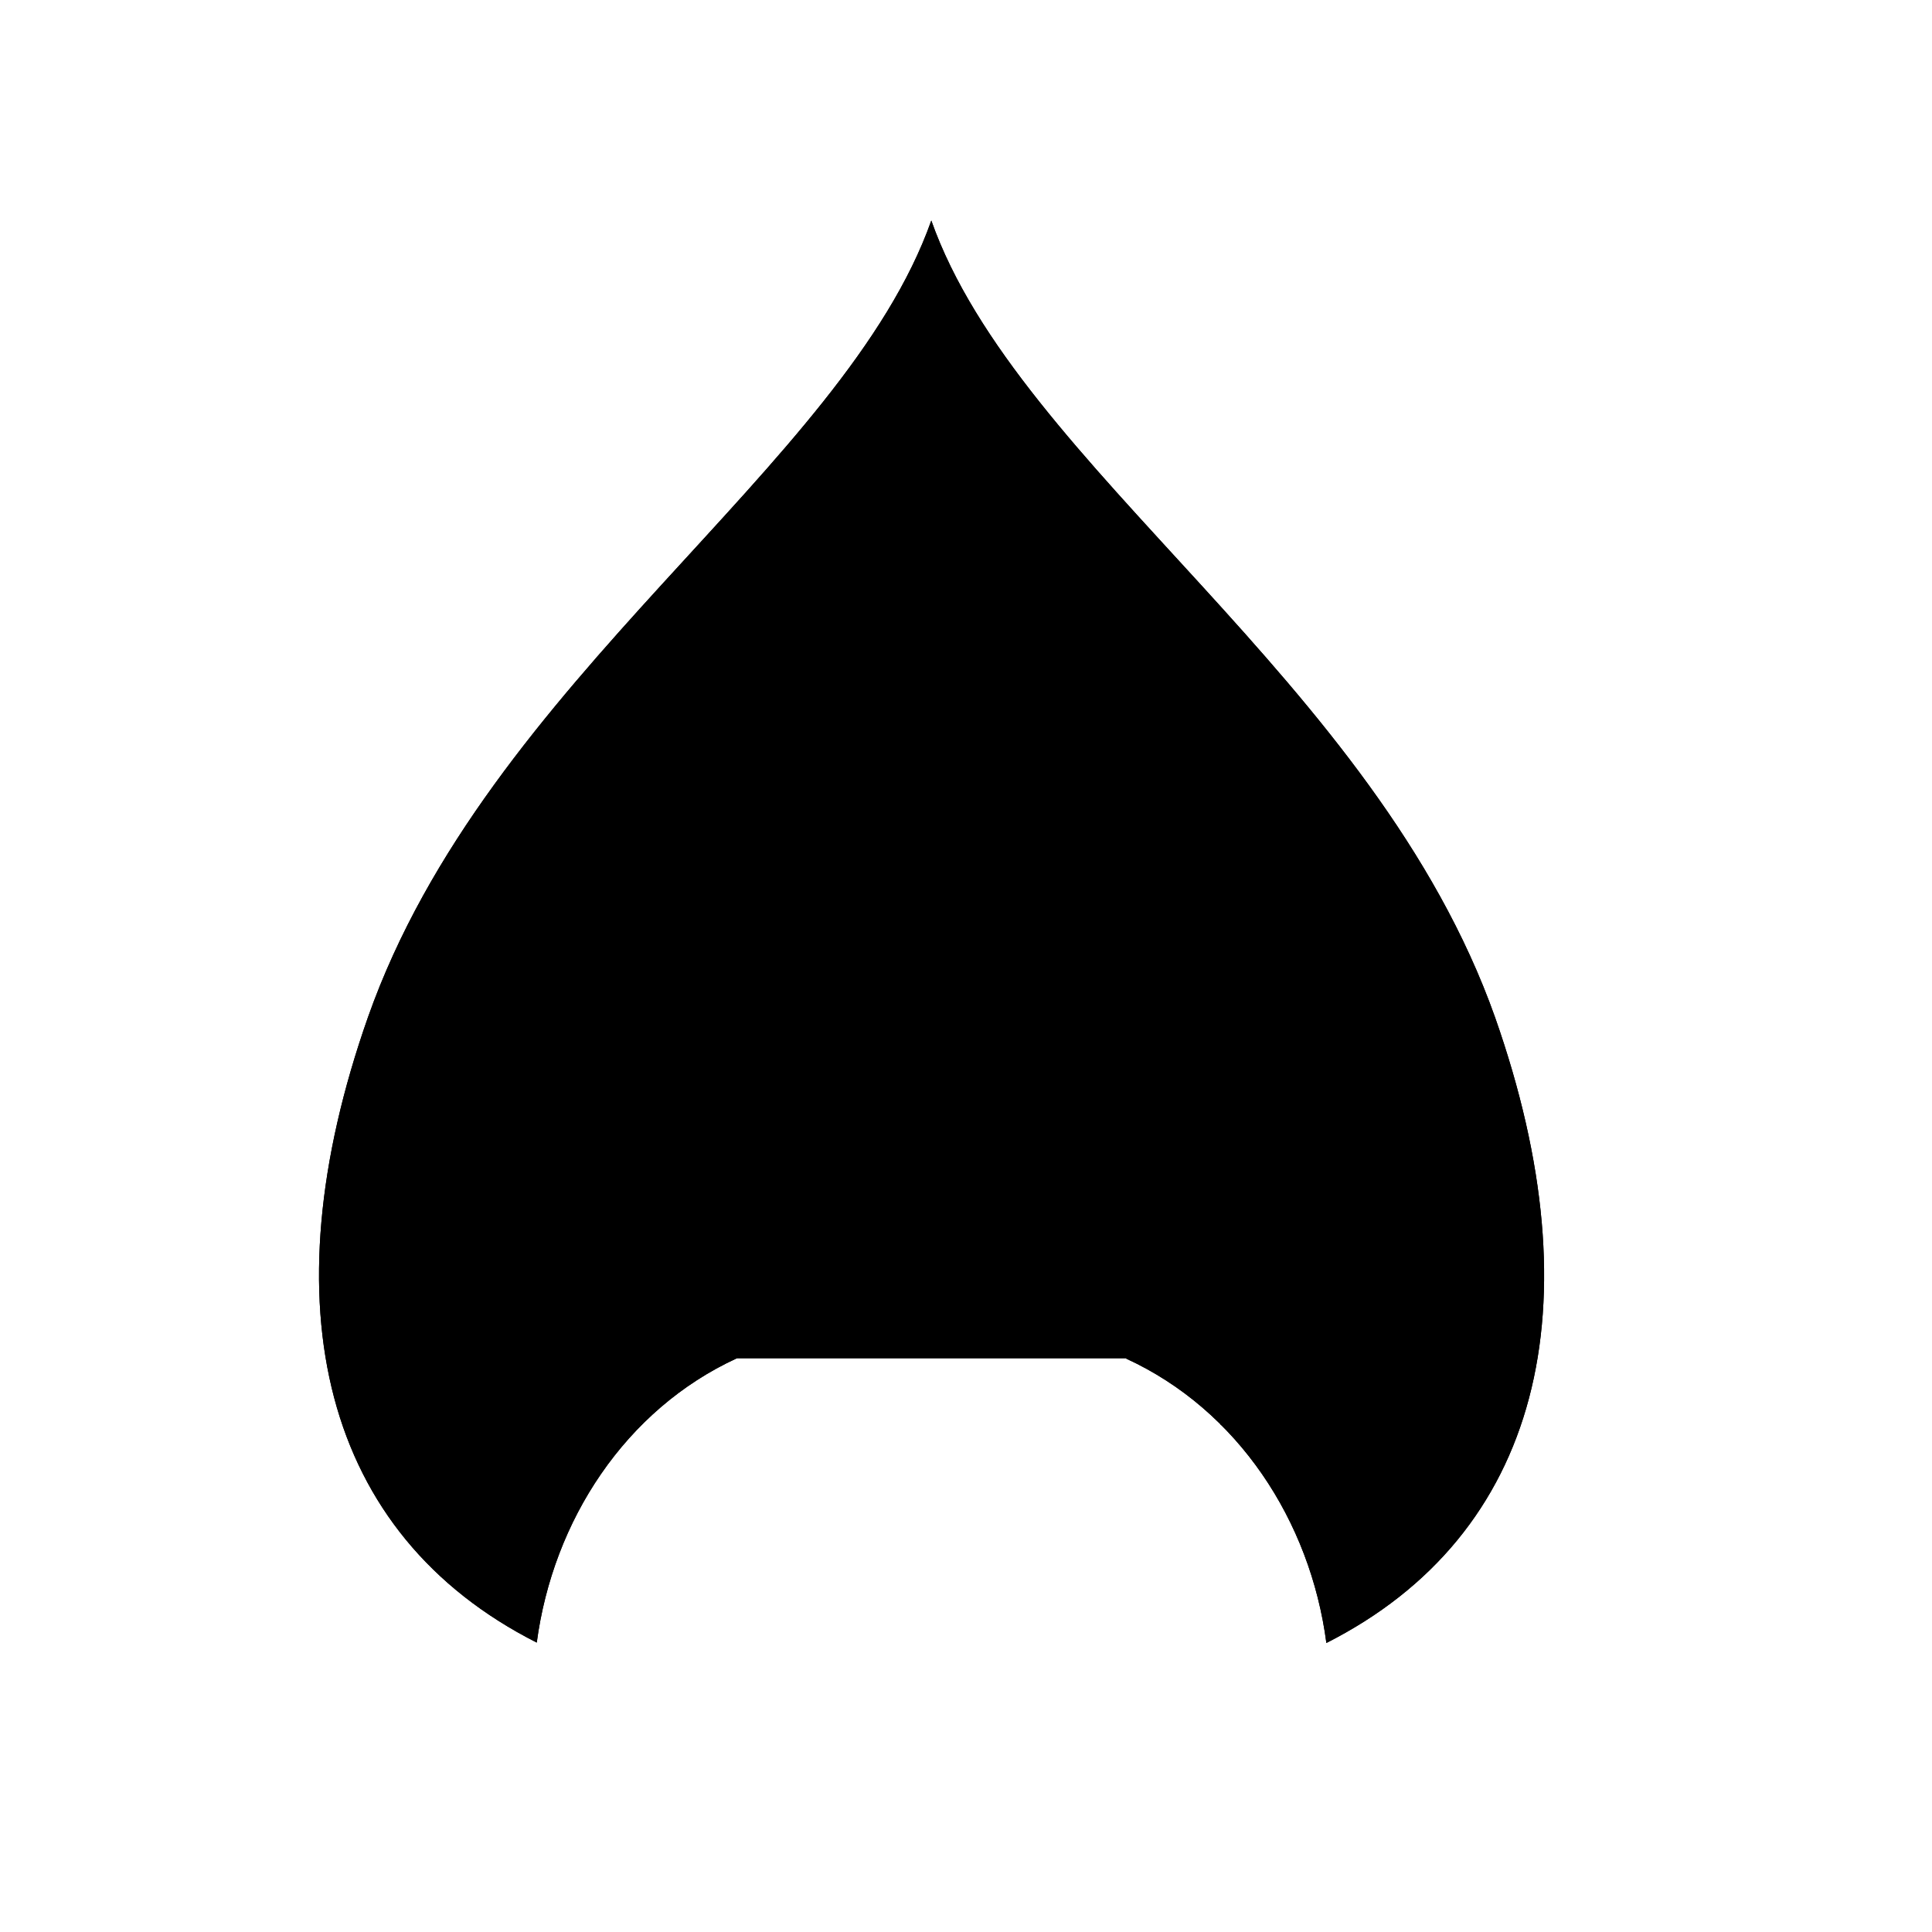
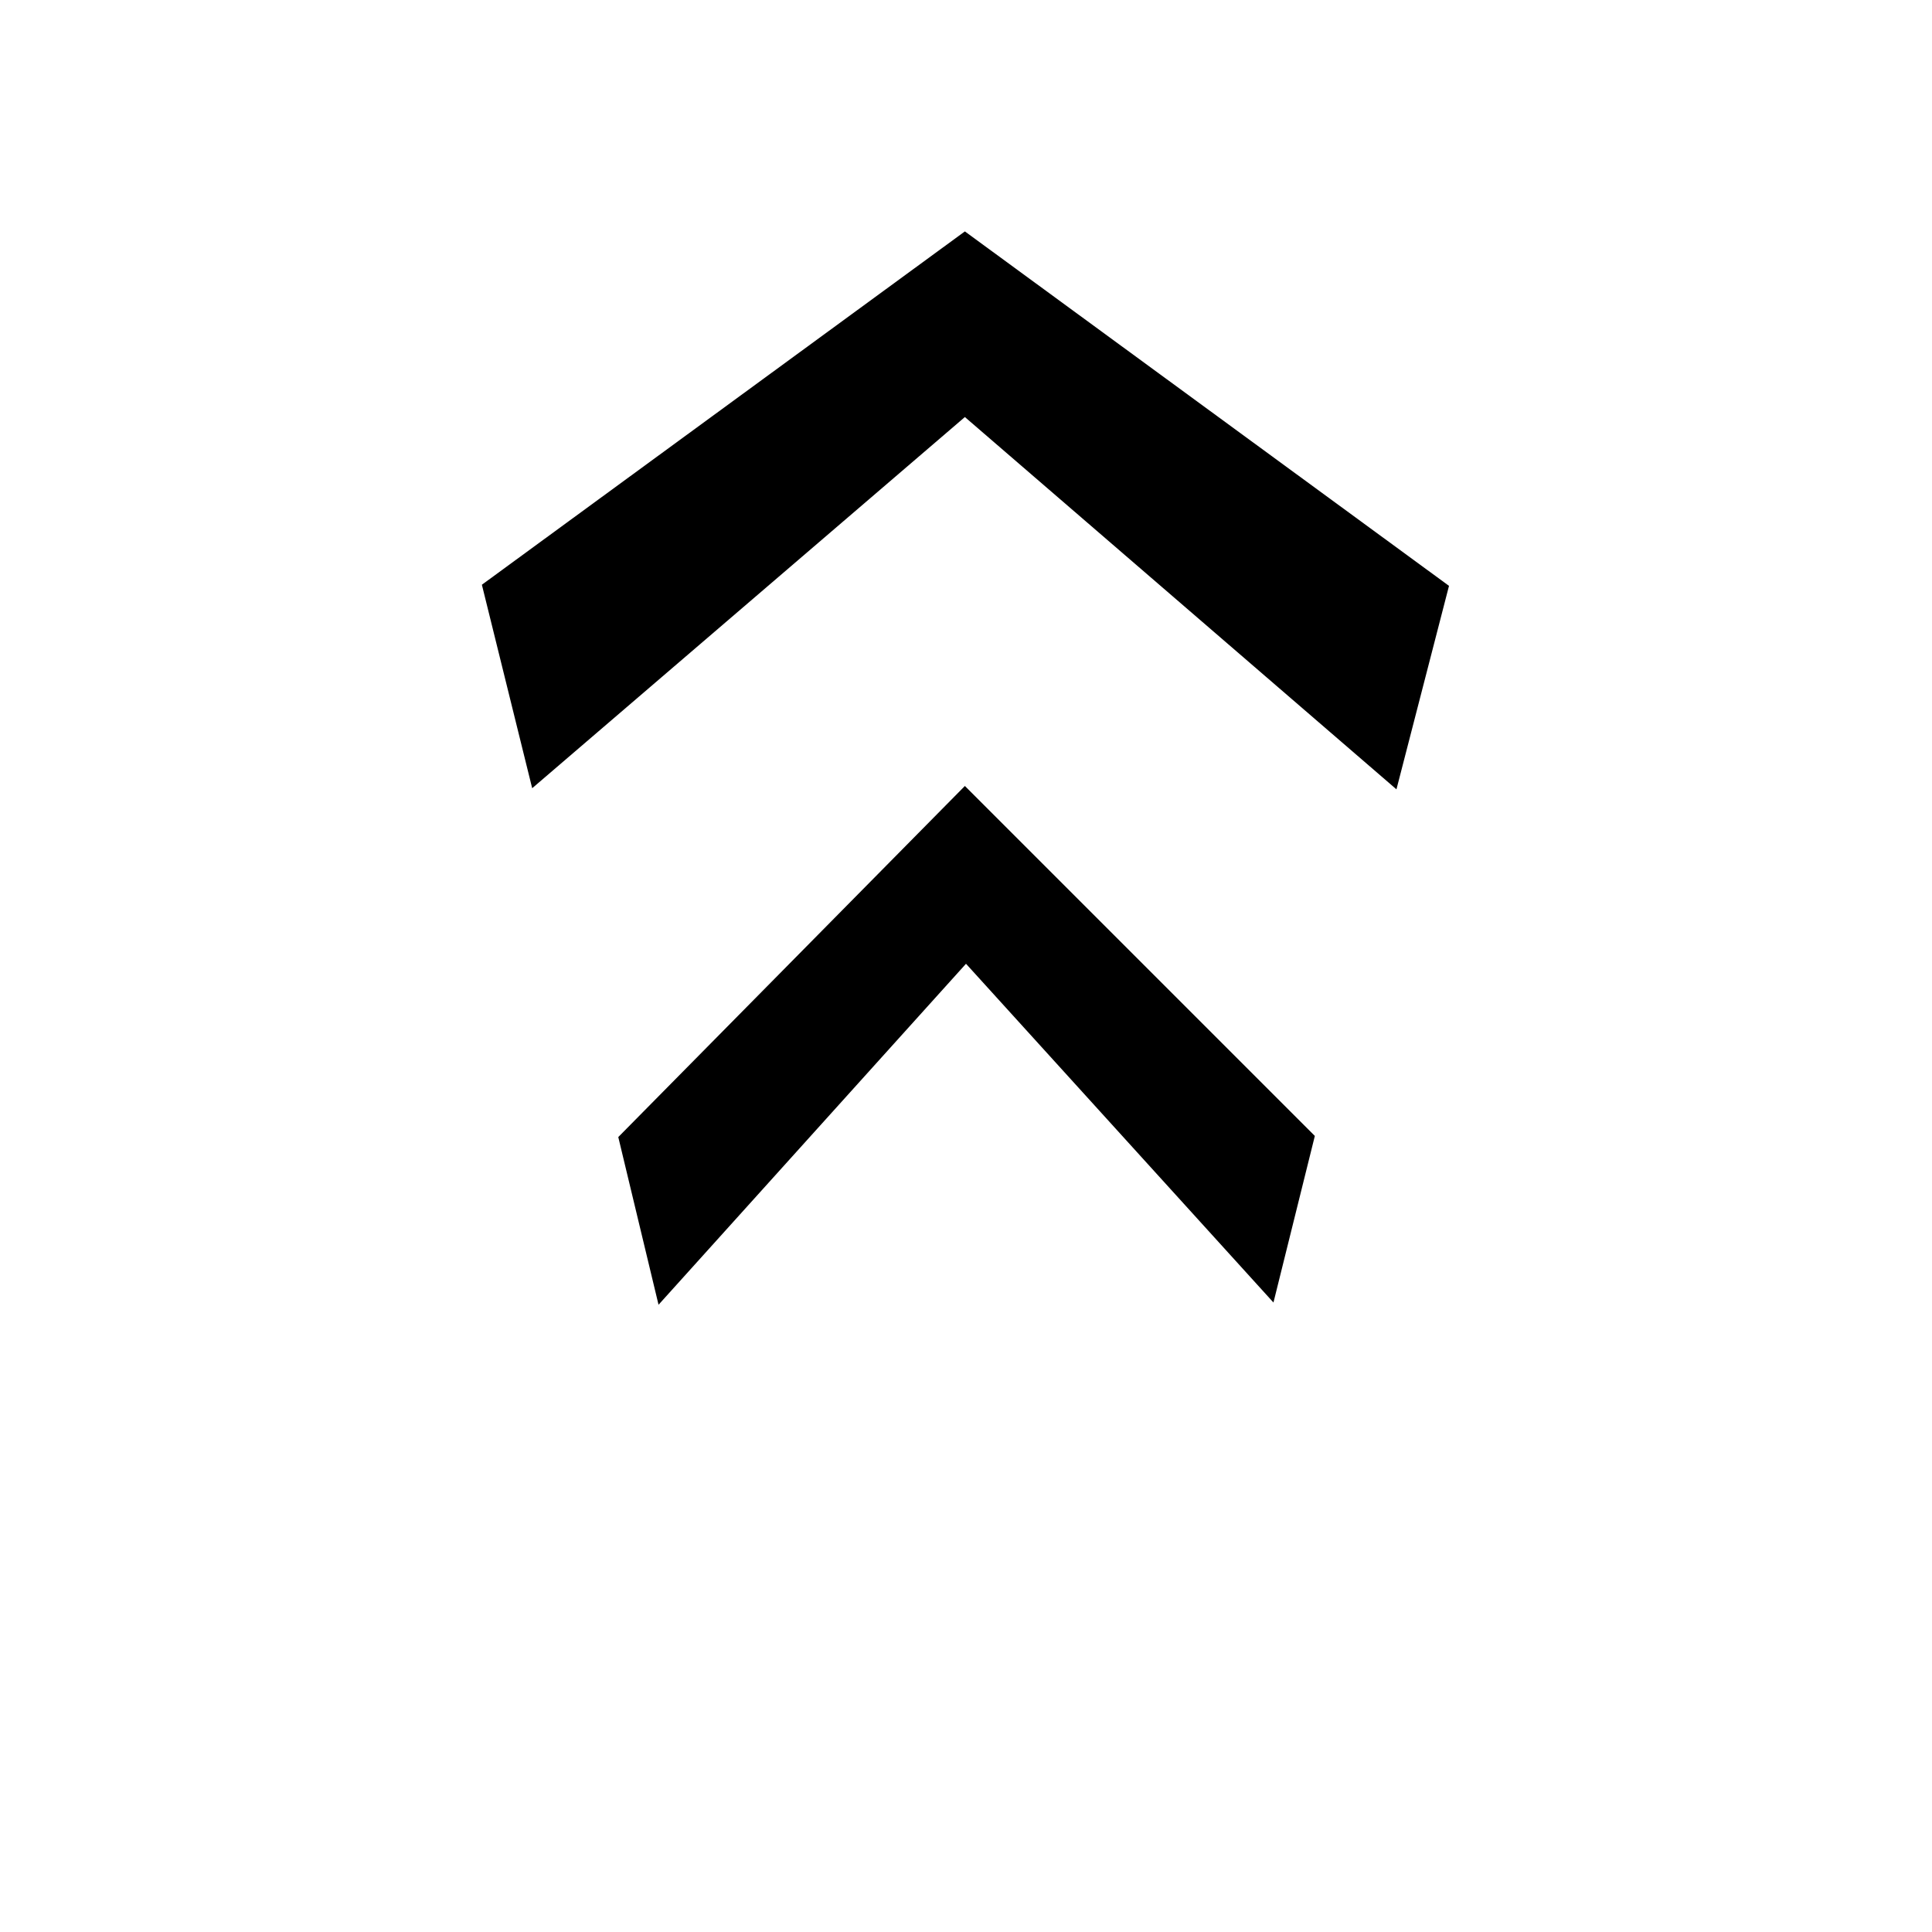
- <svg viewBox="0 0 147 147">
-   <g id="_4_fill" data-name="4 fill">
-     <path class="cls-1" d="M70.86,81c8.49,4.43,14.33,13.41,14.84,22.38,8.47,3.89,14,12.33,15.22,21.63,16.25-8.23,20.58-25.57,12.84-47.59-9.11-25.72-36.25-41.83-42.9-60.64C64.22,35.56,37.08,51.67,28,77.39c-7.74,22-3.41,39.36,12.84,47.59,1.24-9.3,6.75-17.73,15.22-21.63C56.54,94.38,62.38,85.41,70.86,81Z" />
-   </g>
-   <g id="_4_stroke" data-name="4 stroke">
-     <path class="cls-2" d="M70.86,81c8.49,4.43,14.33,13.41,14.84,22.38,8.47,3.89,14,12.33,15.22,21.63,16.25-8.23,20.58-25.57,12.84-47.59-9.11-25.72-36.25-41.83-42.9-60.64C64.22,35.56,37.08,51.67,28,77.39c-7.74,22-3.41,39.36,12.84,47.59,1.24-9.3,6.75-17.73,15.22-21.63C56.54,94.38,62.38,85.41,70.86,81Z" />
-     <path class="cls-2" d="M87.52,83.52c-1.78-7.3-13.62-3.73-8.43,4,3.58,5.24,14.43,4.23,14.08-5.19C92.06,70.86,77.73,70.05,70.86,81,64,70.05,49.67,70.86,48.56,82.37c-.35,9.42,10.51,10.44,14.08,5.19,5.19-7.77-6.65-11.34-8.43-4" />
-     <path class="cls-2" d="M76.13,75.54C84.49,63.46,72.87,56.48,70.86,49c-2,7.46-13.62,14.43-5.26,26.52" />
-     <path class="cls-2" d="M85.71,103.36C106,76.6,79.79,60.7,70.86,38.89c10,19.71,44,35.6,22,69.51,4.6,2.25,9.42,3.42,11.37-1.12,1.84-4.95-1.76-8.89-5.78-10.21,5,.86,9.61.43,10.21-4.71.49-4.87-3-6.45-8.6-7,4.27-.3,8.44-3.08,6.95-7.51-1.49-3.65-5.27-3.57-9.17-2,3.71-1.44,7.15-4.33,5.07-8.2-1.65-2.95-4.87-2.41-9.29.37,3.53-2.1,7.43-5.1,4.21-8.64-3-2.78-6-1-9.35,1.85,3.35-2.52,7.37-6.42,3.89-9.88-3.22-2.92-6.68.16-9.8,3.09,2.91-2.74,6.42-6.53,3.12-9.8-2.78-2.6-6.74.05-9.63,2.19,4.47-3.11,6.74-6.57,3.5-9.92-3.16-2.95-6.24-.57-8.73,2,4.65-11.43,2.35-14.54,0-14.65-2.35.11-4.65,3.22,0,14.65-2.49-2.57-5.57-4.95-8.73-2-3.24,3.35-1,6.81,3.5,9.92C62.74,44.67,58.78,42,56,44.62c-3.3,3.27.22,7.06,3.12,9.8-3.12-2.93-6.58-6-9.8-3.09-3.49,3.46.54,7.35,3.89,9.88-3.37-2.82-6.32-4.63-9.35-1.85-3.22,3.54.68,6.54,4.21,8.64-4.42-2.78-7.64-3.32-9.29-.37-2.08,3.87,1.35,6.76,5.07,8.2-3.9-1.58-7.69-1.66-9.17,2-1.49,4.43,2.68,7.22,6.95,7.51-5.64.58-9.09,2.16-8.6,7,.59,5.14,5.24,5.57,10.21,4.71-4,1.32-7.61,5.27-5.78,10.21,1.95,4.54,6.76,3.38,11.37,1.12-22-33.91,12.07-49.8,22-69.51C61.94,60.7,35.75,76.6,56,103.36" />
-   </g>
+ <svg viewBox="0 0 50 50">
+   <path d="M 9.003,1.228 20.133,46.158" />
+   <path d="M 40.757,1.228 29.954,46.158" />
+   <path style="fill:none;" d="M 11.4,10.822 25,1.215 38.455,10.822" />
+   <path d="m 12.471,15.133 12.5,-9.144 L 37.5,15.162 36.14,20.428 24.971,10.793 13.773,20.399 Z" />
+   <path style="fill:none;" d="M 35.069,24.971 24.942,15.133 14.902,25" />
+   <path d="m 34.028,29.398 -9.057,-9.057 -8.97,9.086 1.042,4.34 L 25,24.942 l 7.957,8.767 z" />
+   <path style="fill:none;" d="M 18.142,38.31 25,29.282 l 6.887,9.086" />
+   <path style="fill:none;" d="m 19.184,42.159 5.787,-8.449 5.932,8.449" />
</svg>
